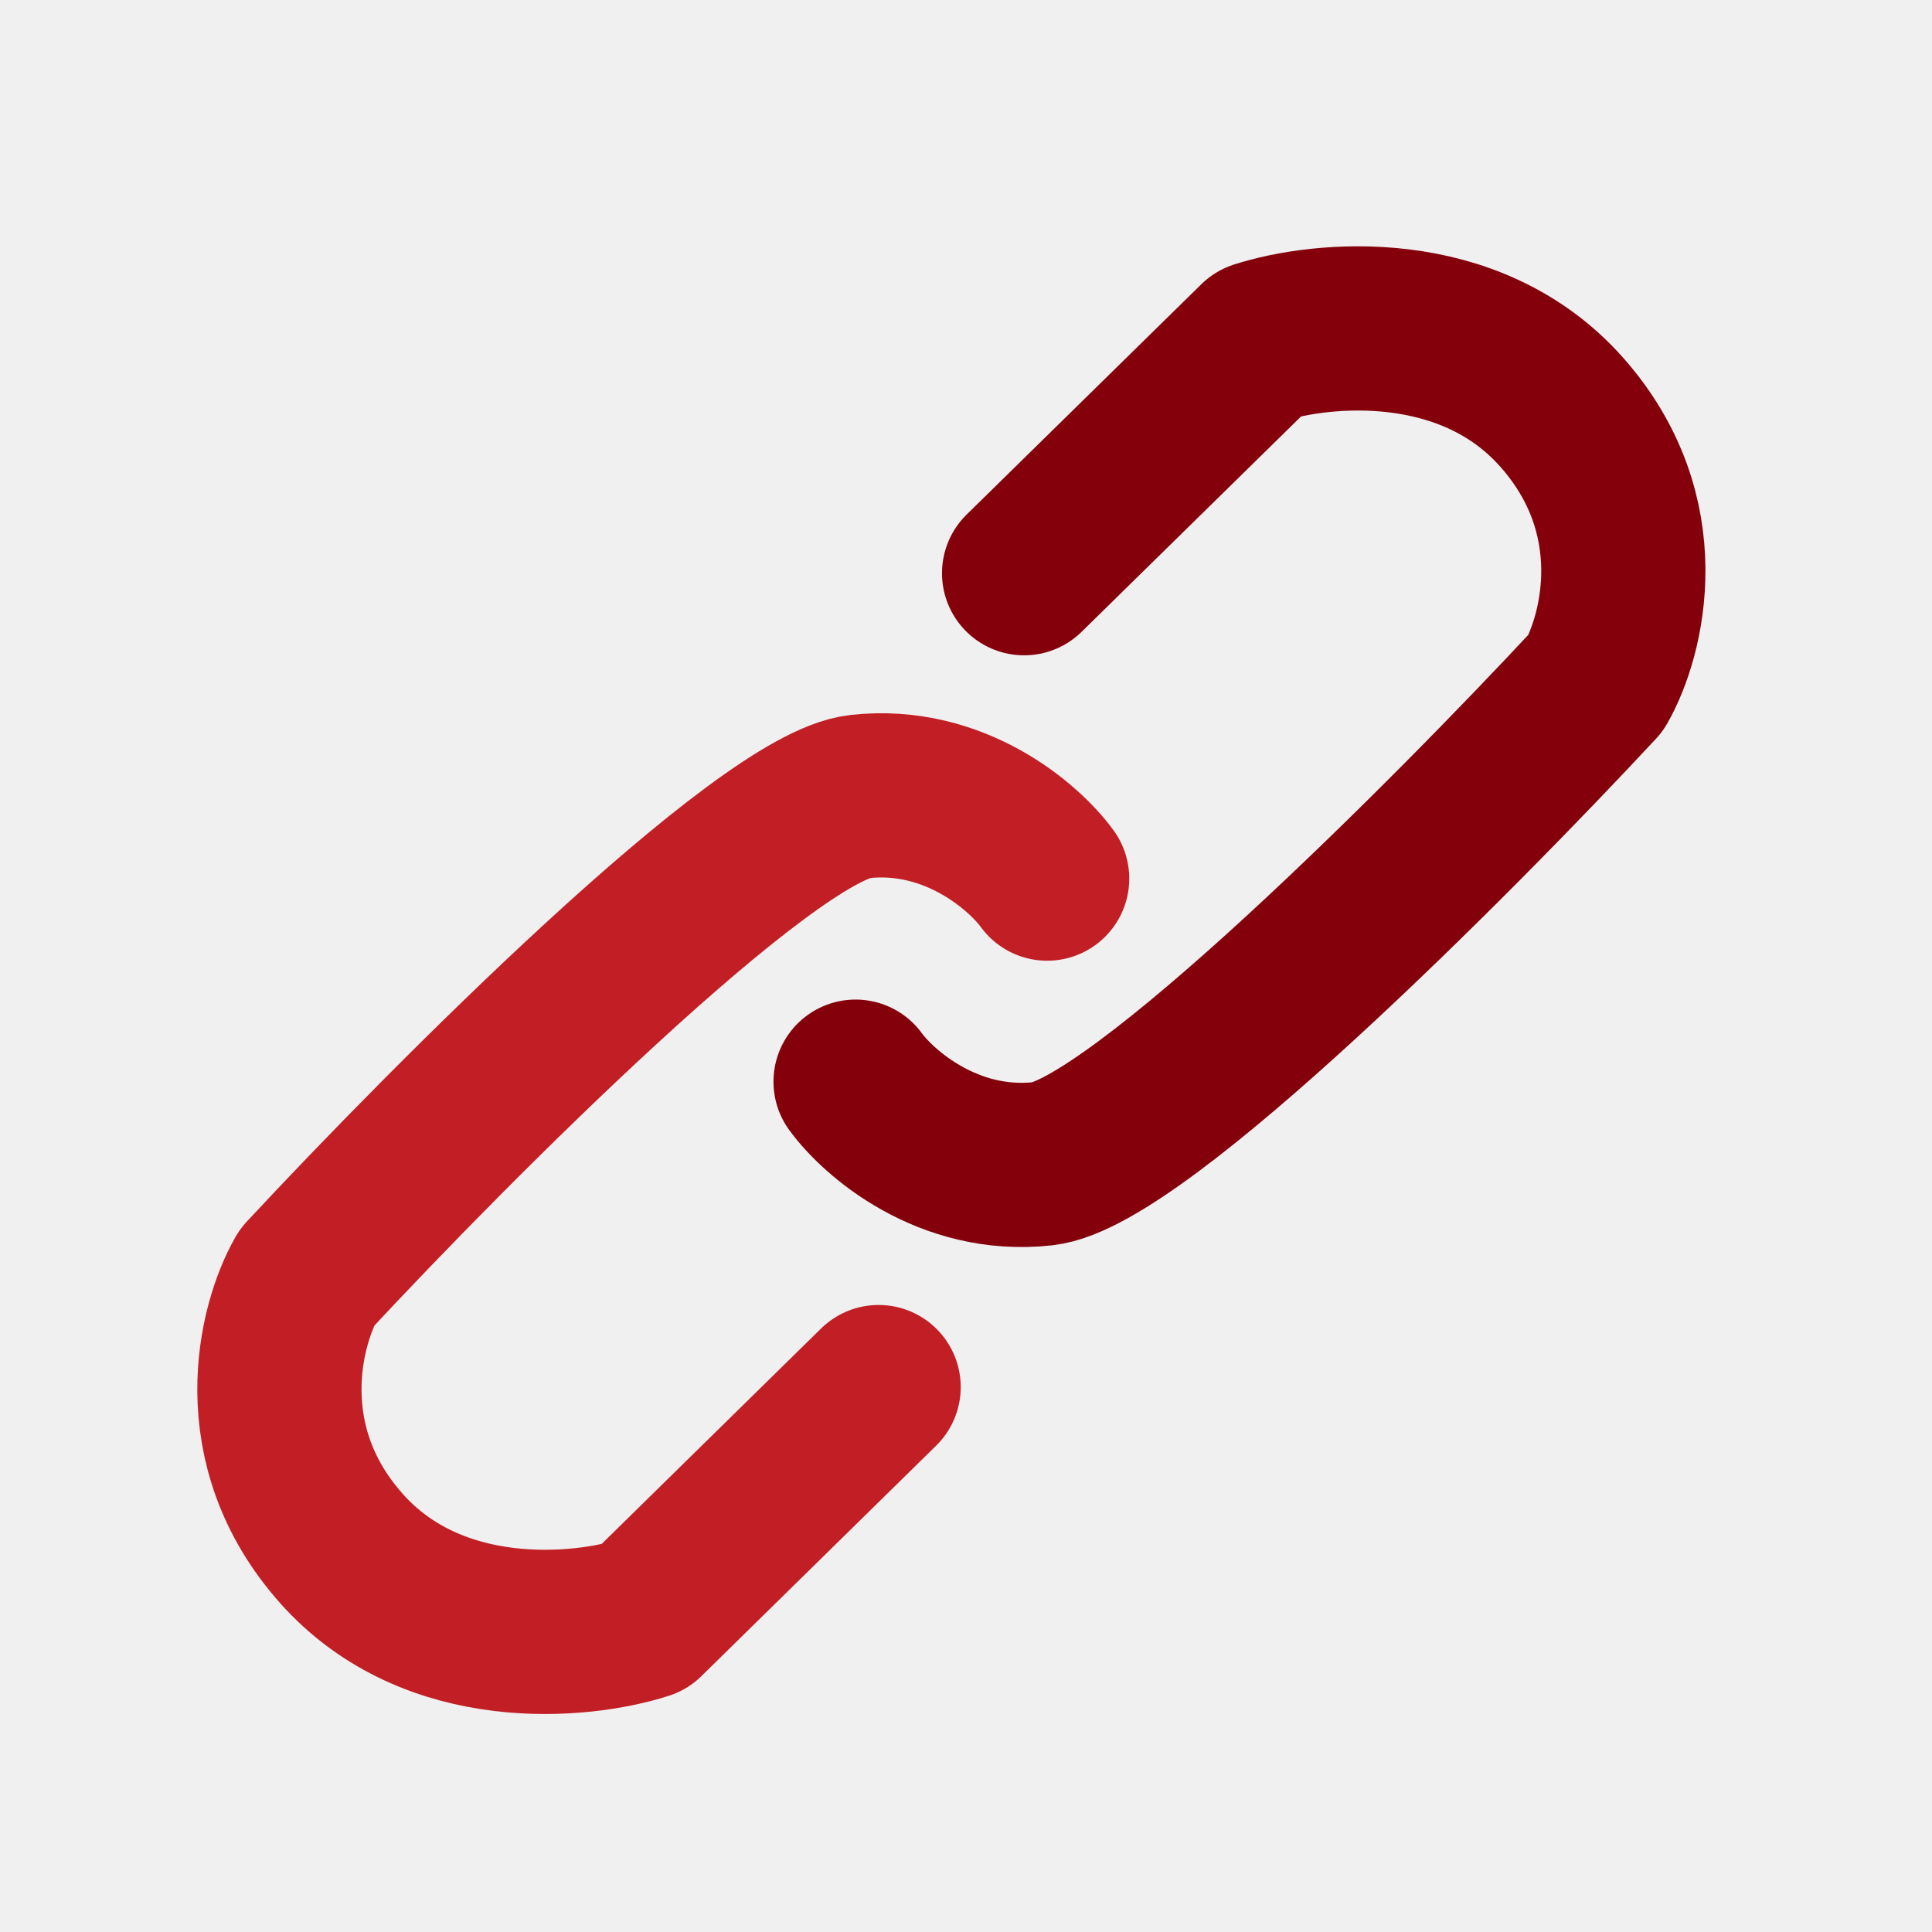
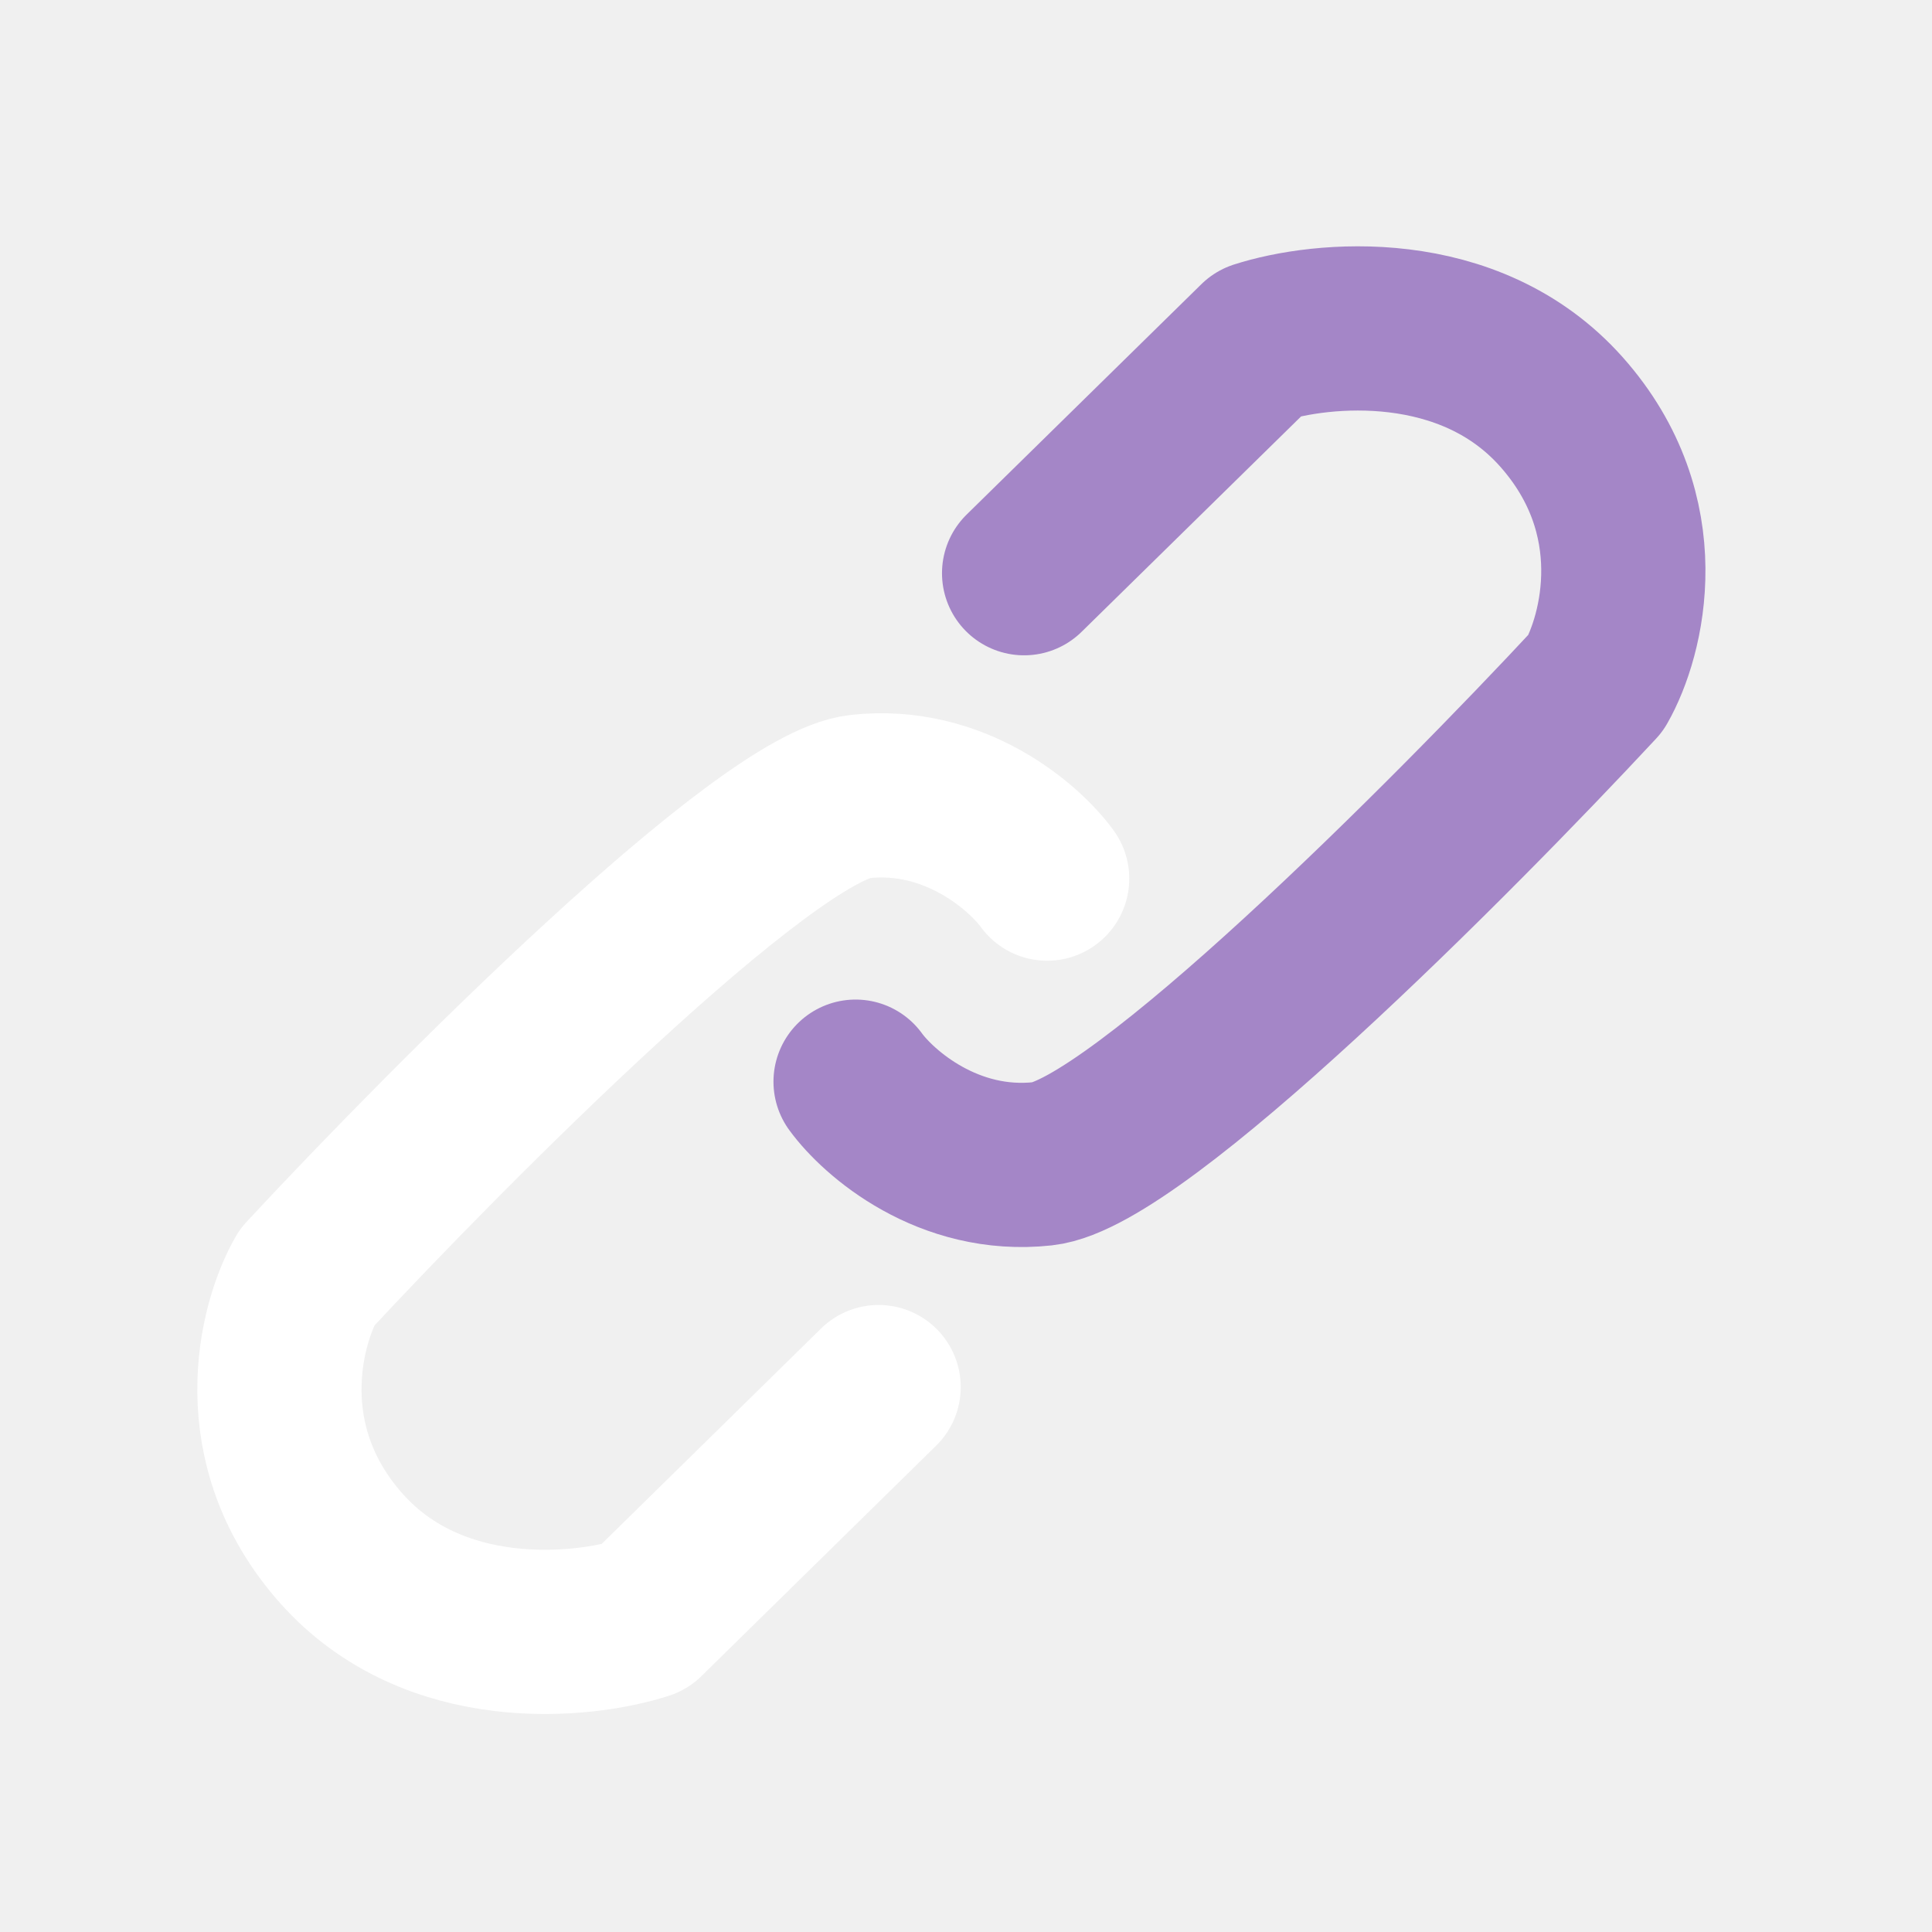
<svg xmlns="http://www.w3.org/2000/svg" width="39" height="39" viewBox="0 0 39 39" fill="none">
-   <path d="M21.138 17.736C20.673 17.097 19.266 15.87 17.358 16.079C15.451 16.288 9.12 22.641 6.193 25.791C5.65 26.741 5.03 29.164 6.891 31.257C8.752 33.35 11.737 33.06 12.997 32.653L17.736 28" stroke="#C11F25" stroke-width="3.315" stroke-linecap="round" stroke-linejoin="round" />
-   <path d="M17.271 21.835C17.736 22.474 19.144 23.701 21.051 23.492C22.959 23.283 29.29 16.93 32.217 13.781C32.759 12.831 33.38 10.408 31.519 8.314C29.658 6.221 26.673 6.512 25.413 6.919L20.673 11.571" stroke="#84010B" stroke-width="3.315" stroke-linecap="round" stroke-linejoin="round" />
+   <path d="M21.138 17.736C20.673 17.097 19.266 15.87 17.358 16.079C15.451 16.288 9.12 22.641 6.193 25.791C5.65 26.741 5.03 29.164 6.891 31.257C8.752 33.35 11.737 33.06 12.997 32.653L17.736 28" stroke="#ffffff" stroke-width="3.315" stroke-linecap="round" stroke-linejoin="round" />
+   <path d="M17.271 21.835C17.736 22.474 19.144 23.701 21.051 23.492C22.959 23.283 29.29 16.93 32.217 13.781C32.759 12.831 33.38 10.408 31.519 8.314C29.658 6.221 26.673 6.512 25.413 6.919L20.673 11.571" stroke="#a486c7" stroke-width="3.315" stroke-linecap="round" stroke-linejoin="round" />
</svg>
